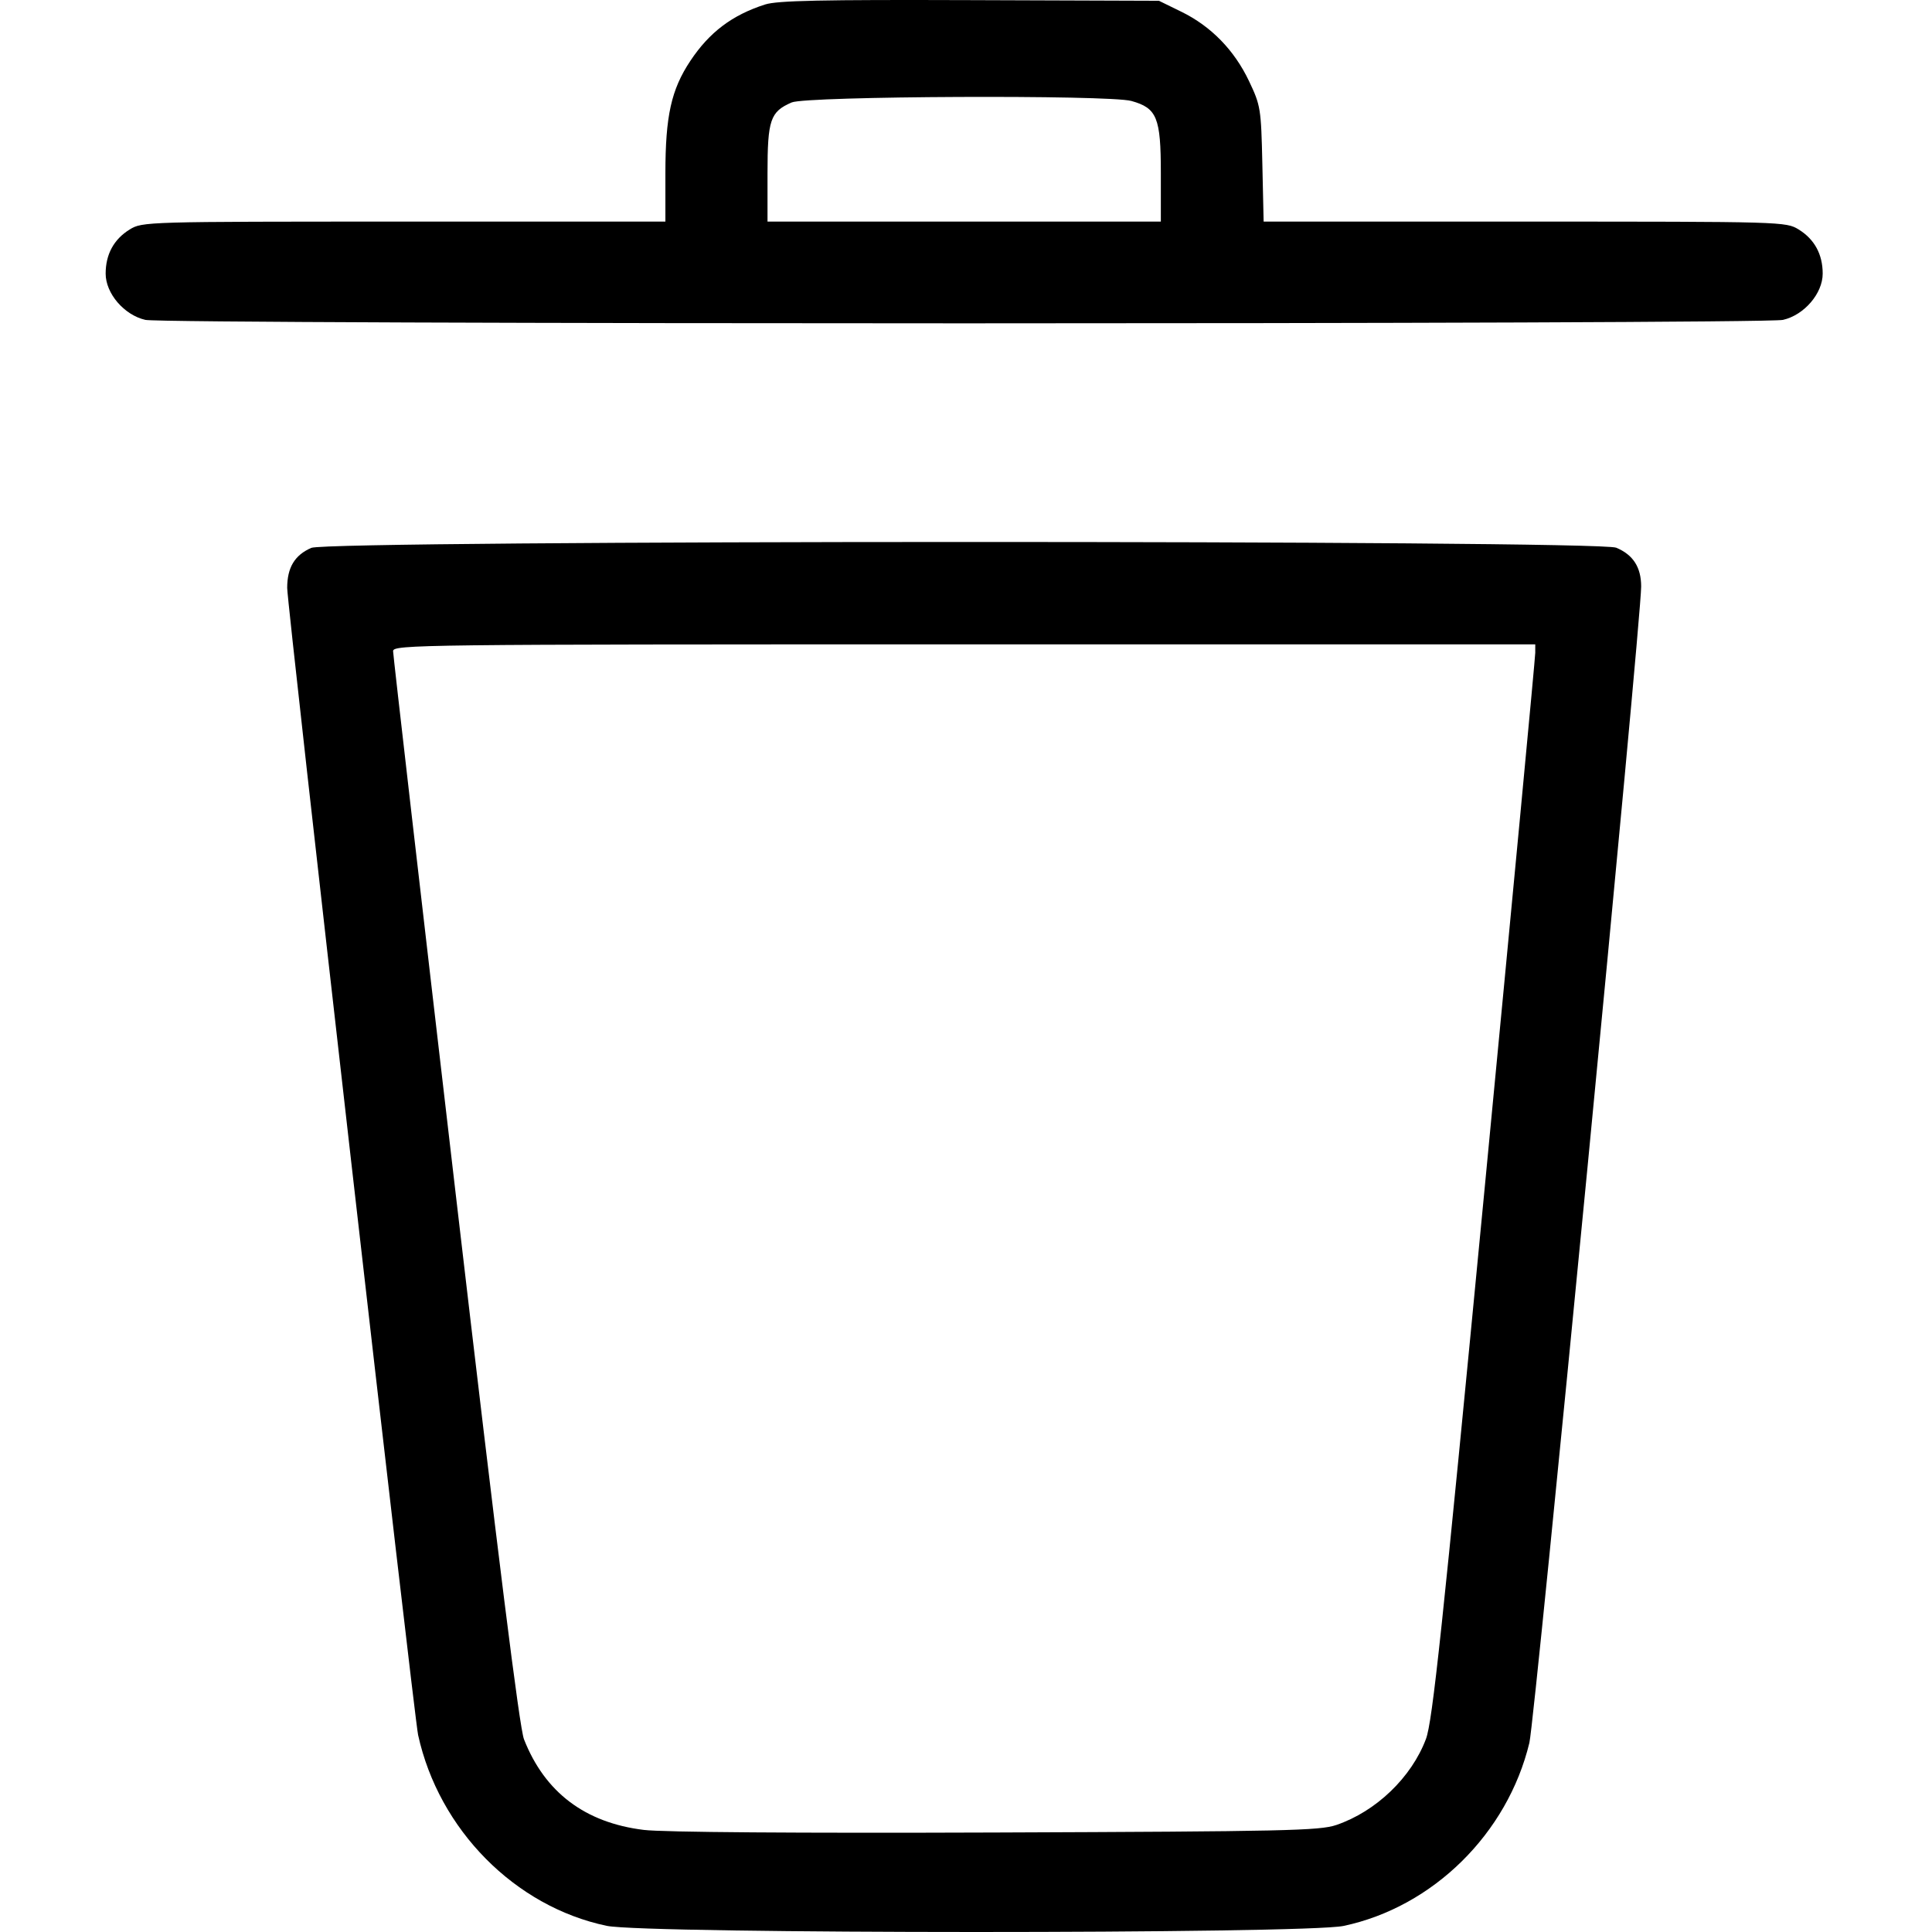
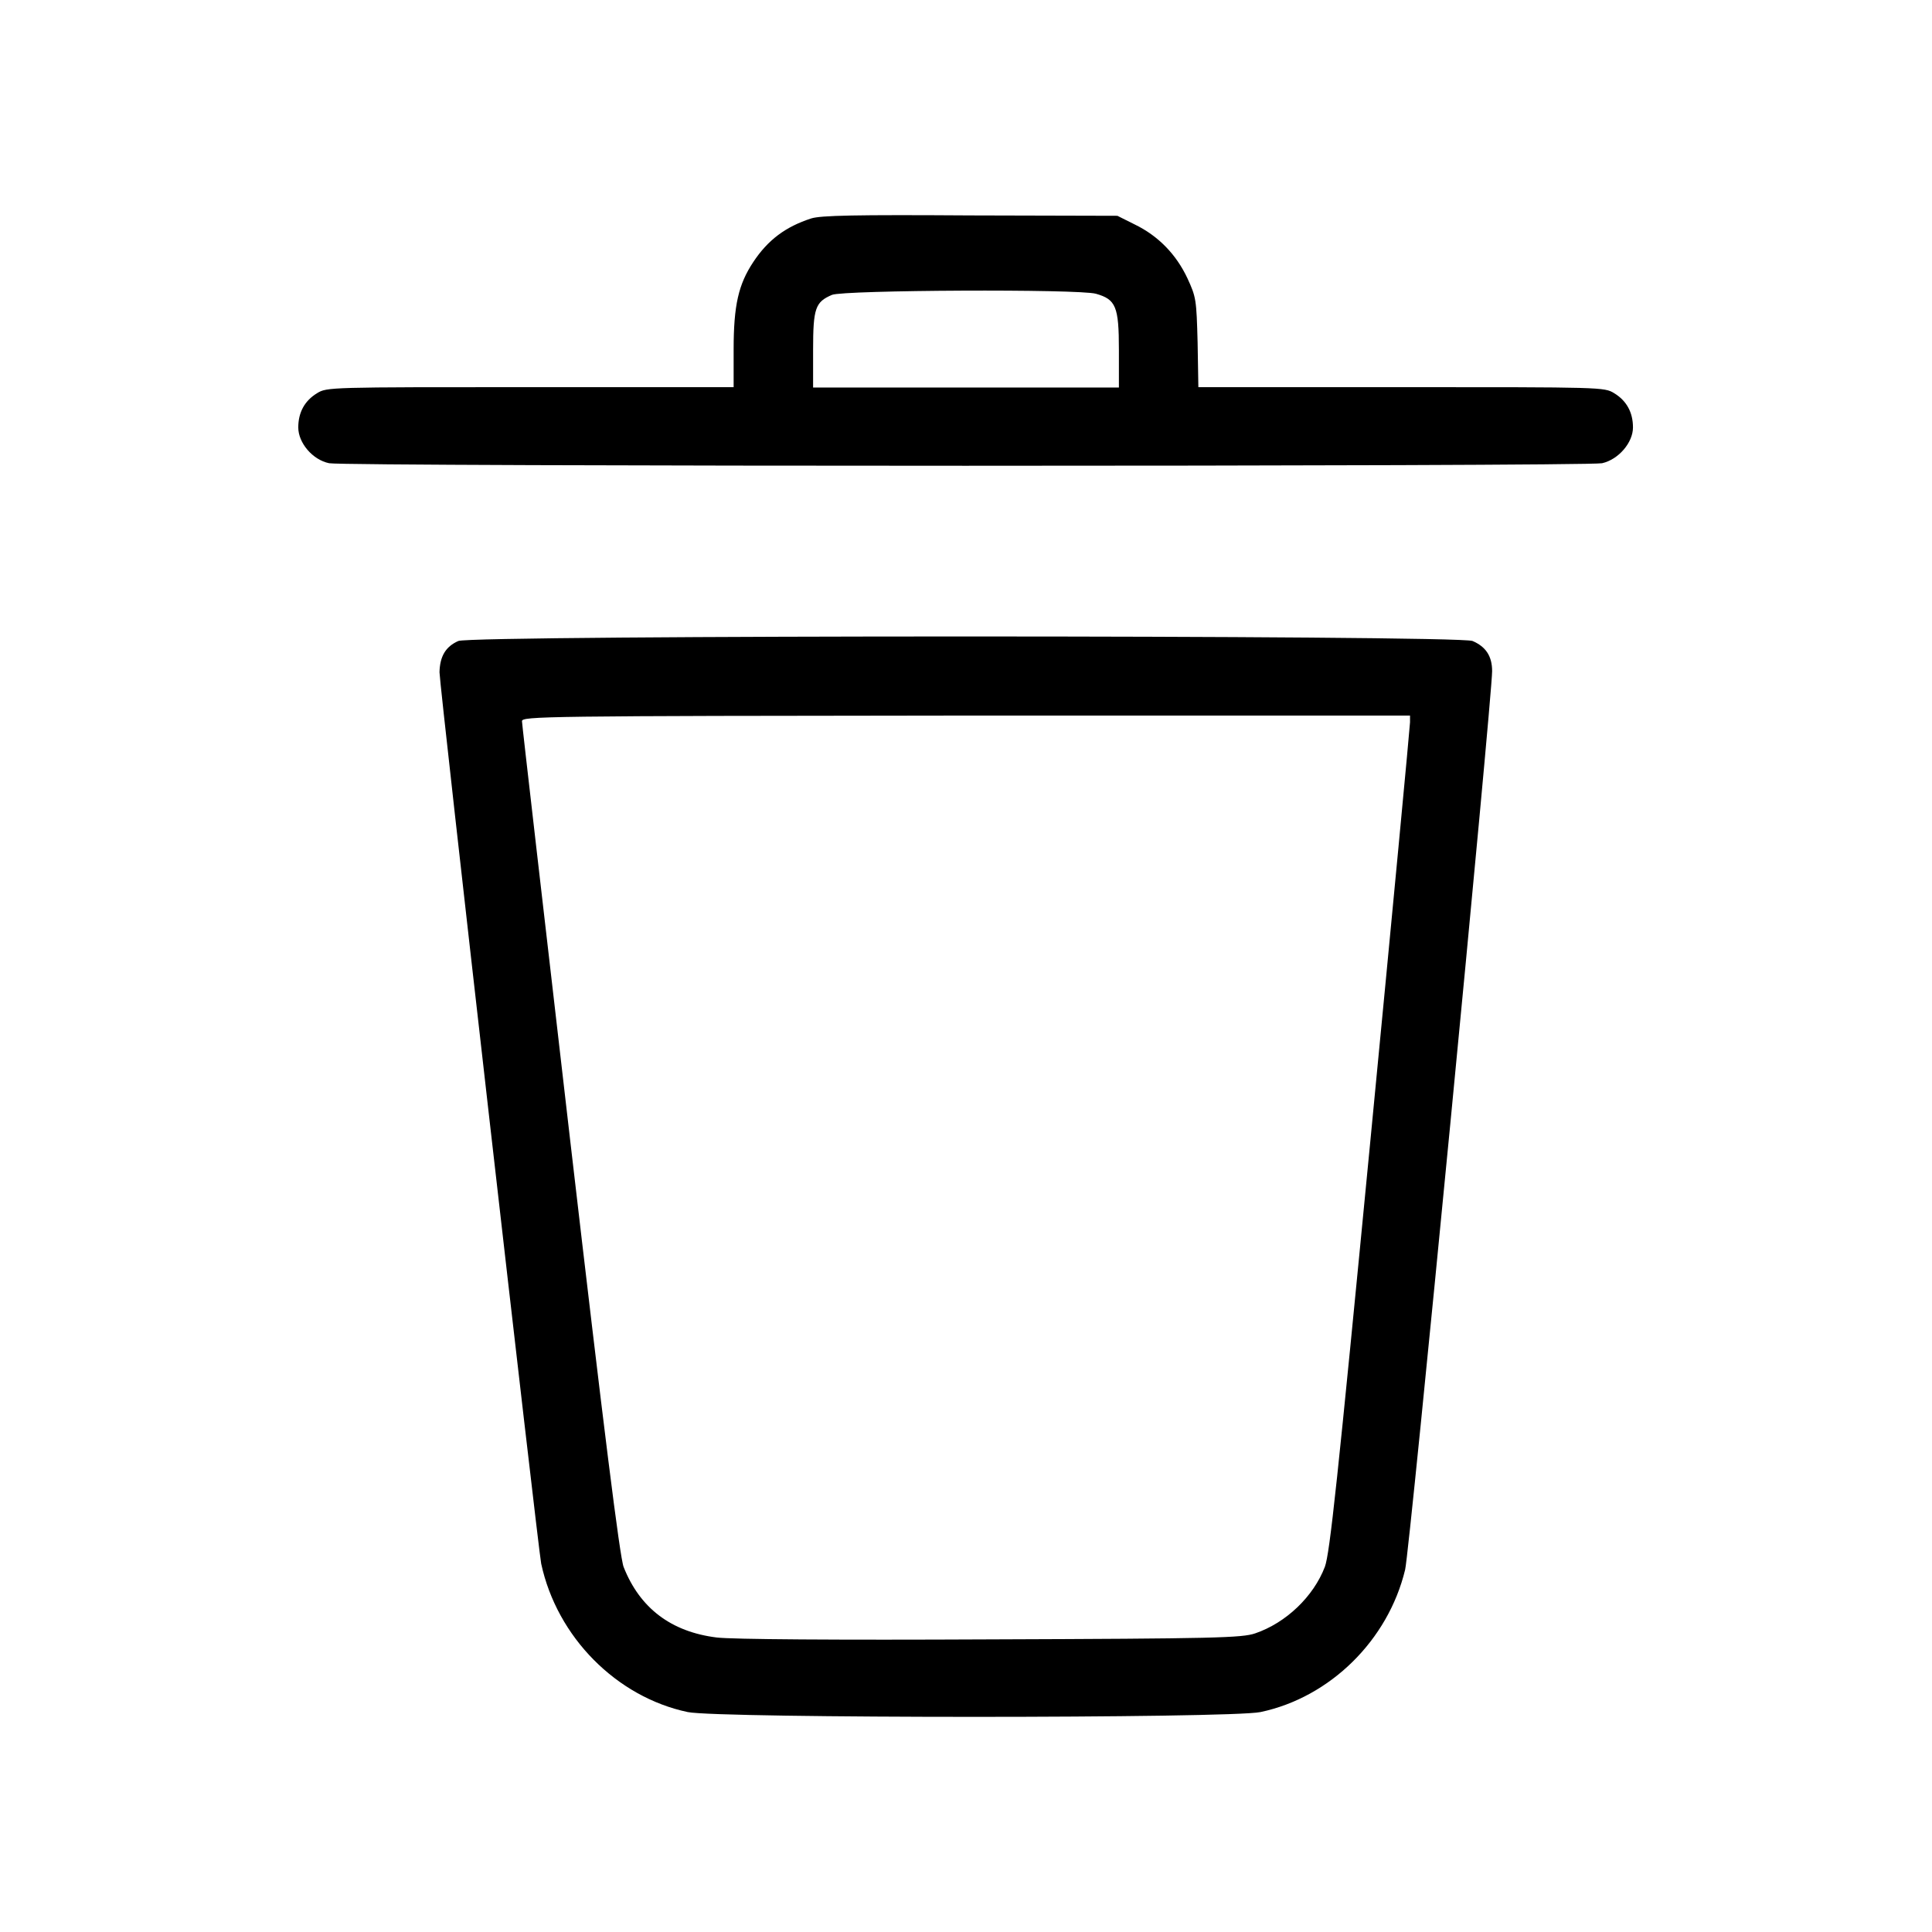
- <svg xmlns="http://www.w3.org/2000/svg" width="512" height="512" viewBox="0 0 512 512" fill="none">
-   <path d="M202.761 1.187C194.044 3.978 188 8.536 182.953 16.126C177.887 23.744 176.337 30.724 176.337 45.932V58.726H107.047C38.444 58.726 37.724 58.747 34.358 60.823C30.175 63.403 28 67.402 28 72.514C28 77.773 32.91 83.493 38.524 84.773C43.868 85.99 467.164 85.99 472.509 84.773C478.123 83.493 483.032 77.773 483.032 72.514C483.032 67.402 480.858 63.403 476.674 60.823C473.308 58.747 472.587 58.726 404.075 58.726H334.875L334.536 43.471C334.207 28.745 334.085 27.984 331.014 21.513C327.111 13.291 320.946 6.966 313.085 3.119L307.134 0.207L257.02 0.034C217.753 -0.102 206.009 0.148 202.761 1.187ZM209.791 27.153C213.715 25.448 293.83 25.095 299.822 26.756C306.603 28.635 307.635 31.157 307.635 45.856V58.726H203.398V45.945C203.398 31.749 204.125 29.614 209.791 27.153ZM82.502 145.19C87.234 143.134 423.383 143.092 428.31 145.147C432.799 147.02 434.924 150.326 434.924 155.441C434.924 164.565 406.776 455.74 405.303 461.853C399.505 485.912 379.756 505.379 356.06 510.39C345.85 512.55 171.151 512.531 160.801 510.37C136.478 505.29 116.302 484.877 110.802 459.782C109.715 454.817 76.109 160.389 76.109 155.819C76.109 150.406 78.095 147.105 82.502 145.19ZM104.173 172.557C104.173 173.544 111.589 237.841 120.653 315.439C132.127 413.664 137.66 457.867 138.865 460.94C144.376 474.981 155.048 483.048 170.623 484.947C175.718 485.568 211.229 485.829 264.036 485.633C340.6 485.349 349.727 485.148 354.144 483.64C364.669 480.048 374.052 471.045 377.89 460.853C379.621 456.257 382.173 432.32 393.409 315.307C400.805 238.283 406.858 174.25 406.858 173.012L406.86 170.761H255.516C110.608 170.761 104.173 170.837 104.173 172.557Z" fill="black" />
+ <svg xmlns="http://www.w3.org/2000/svg" version="1.1" id="Layer_1" x="0px" y="0px" viewBox="0 0 513 513" style="enable-background:new 0 0 513 513;" xml:space="preserve">
+   <g>
+     <path d="M215.4,58c-6.8,2.2-11.5,5.7-15.4,11.6c-3.9,5.9-5.2,11.4-5.2,23.2v10h-54c-53.4,0-54,0-56.6,1.6c-3.3,2-5,5.1-5,9.1   c0,4.1,3.8,8.6,8.2,9.5c4.2,0.9,333.8,0.9,338,0c4.4-1,8.2-5.5,8.2-9.5c0-4-1.7-7.1-5-9.1c-2.6-1.6-3.2-1.6-56.5-1.6h-53.9L318,91   c-0.3-11.5-0.4-12.1-2.7-17.1c-3-6.4-7.8-11.3-14-14.3l-4.6-2.3l-39-0.1C227.1,57,217.9,57.2,215.4,58z M220.9,78.3   c3.1-1.3,65.5-1.6,70.1-0.3c5.3,1.5,6.1,3.4,6.1,14.9v10h-81.2v-10C215.9,81.8,216.5,80.2,220.9,78.3z M121.7,170.2   c3.7-1.6,265.5-1.6,269.3,0c3.5,1.5,5.2,4,5.2,8c0,7.1-21.9,233.9-23.1,238.6c-4.5,18.7-19.9,33.9-38.4,37.8   c-8,1.7-144,1.7-152.1,0c-18.9-4-34.7-19.9-38.9-39.4c-0.8-3.9-27-233.2-27-236.7C116.8,174.3,118.3,171.7,121.7,170.2z    M138.6,191.5c0,0.8,5.8,50.8,12.8,111.3c8.9,76.5,13.2,110.9,14.2,113.3c4.3,10.9,12.6,17.2,24.7,18.7c4,0.5,31.6,0.7,72.8,0.5   c59.6-0.2,66.7-0.4,70.2-1.6c8.2-2.8,15.5-9.8,18.5-17.7c1.3-3.6,3.3-22.2,12.1-113.4c5.8-60,10.5-109.9,10.5-110.8l0-1.8H256.5   C143.6,190.1,138.6,190.2,138.6,191.5z" />
+   </g>
</svg>
